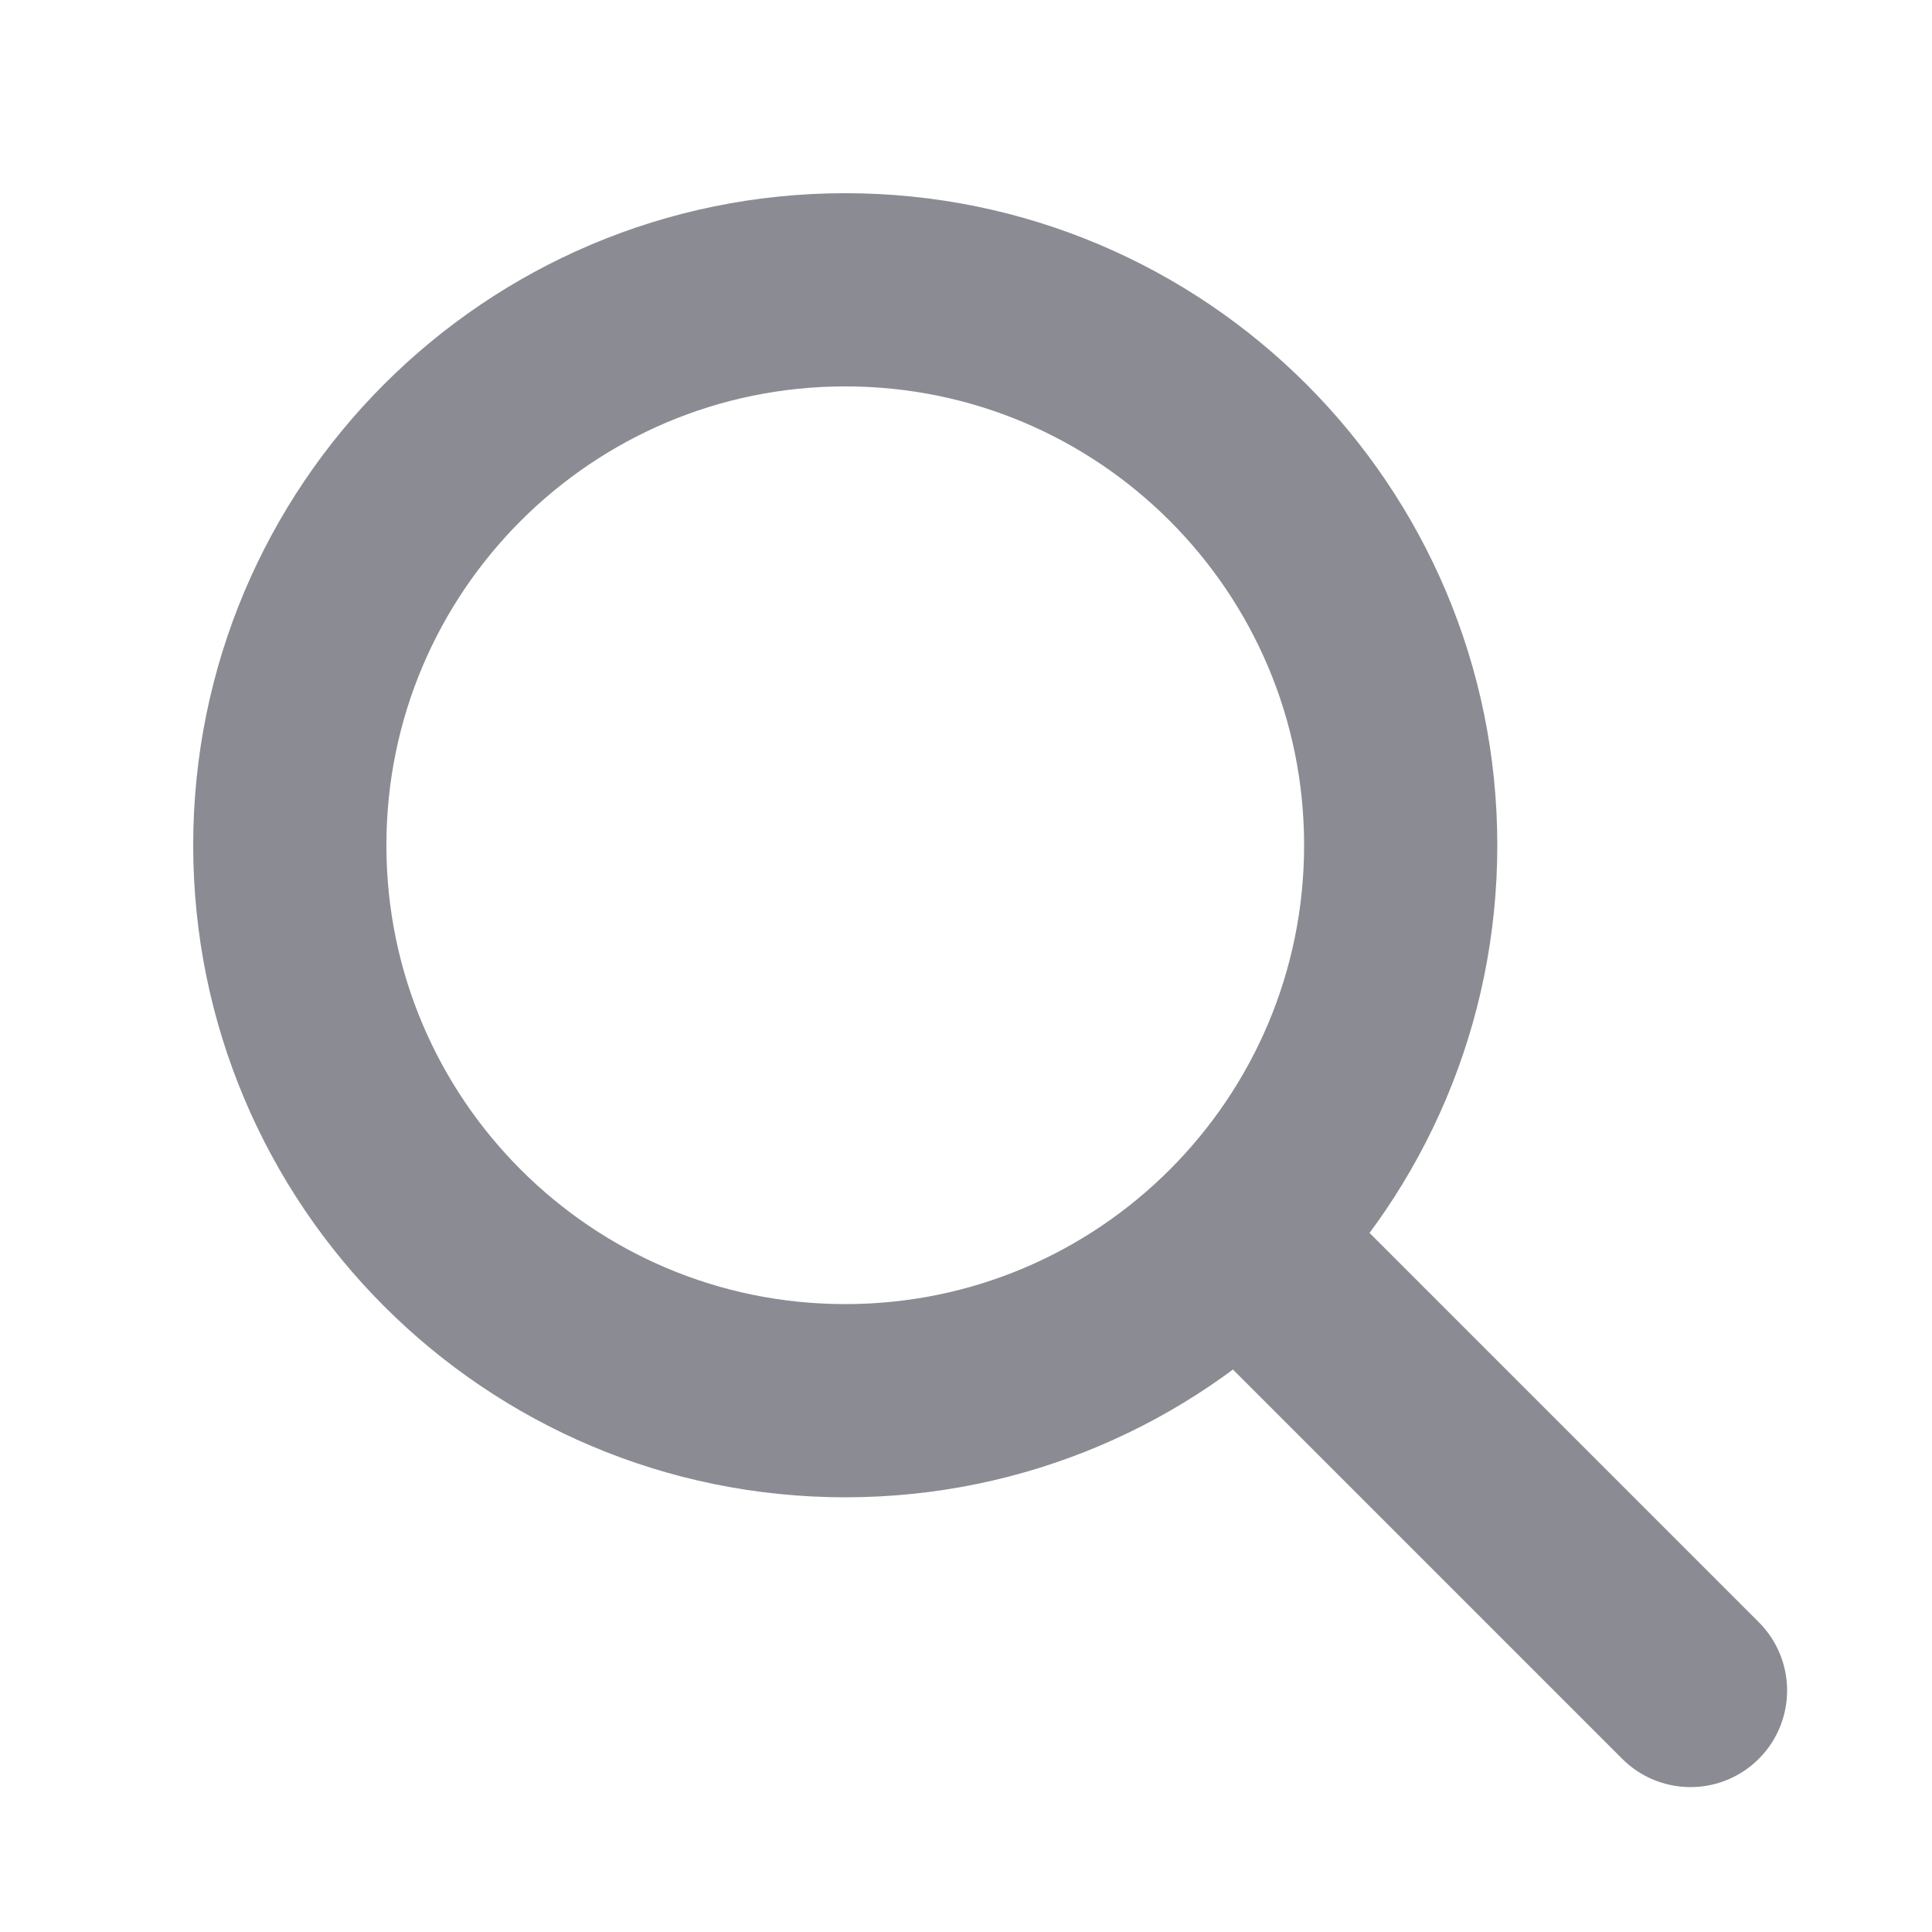
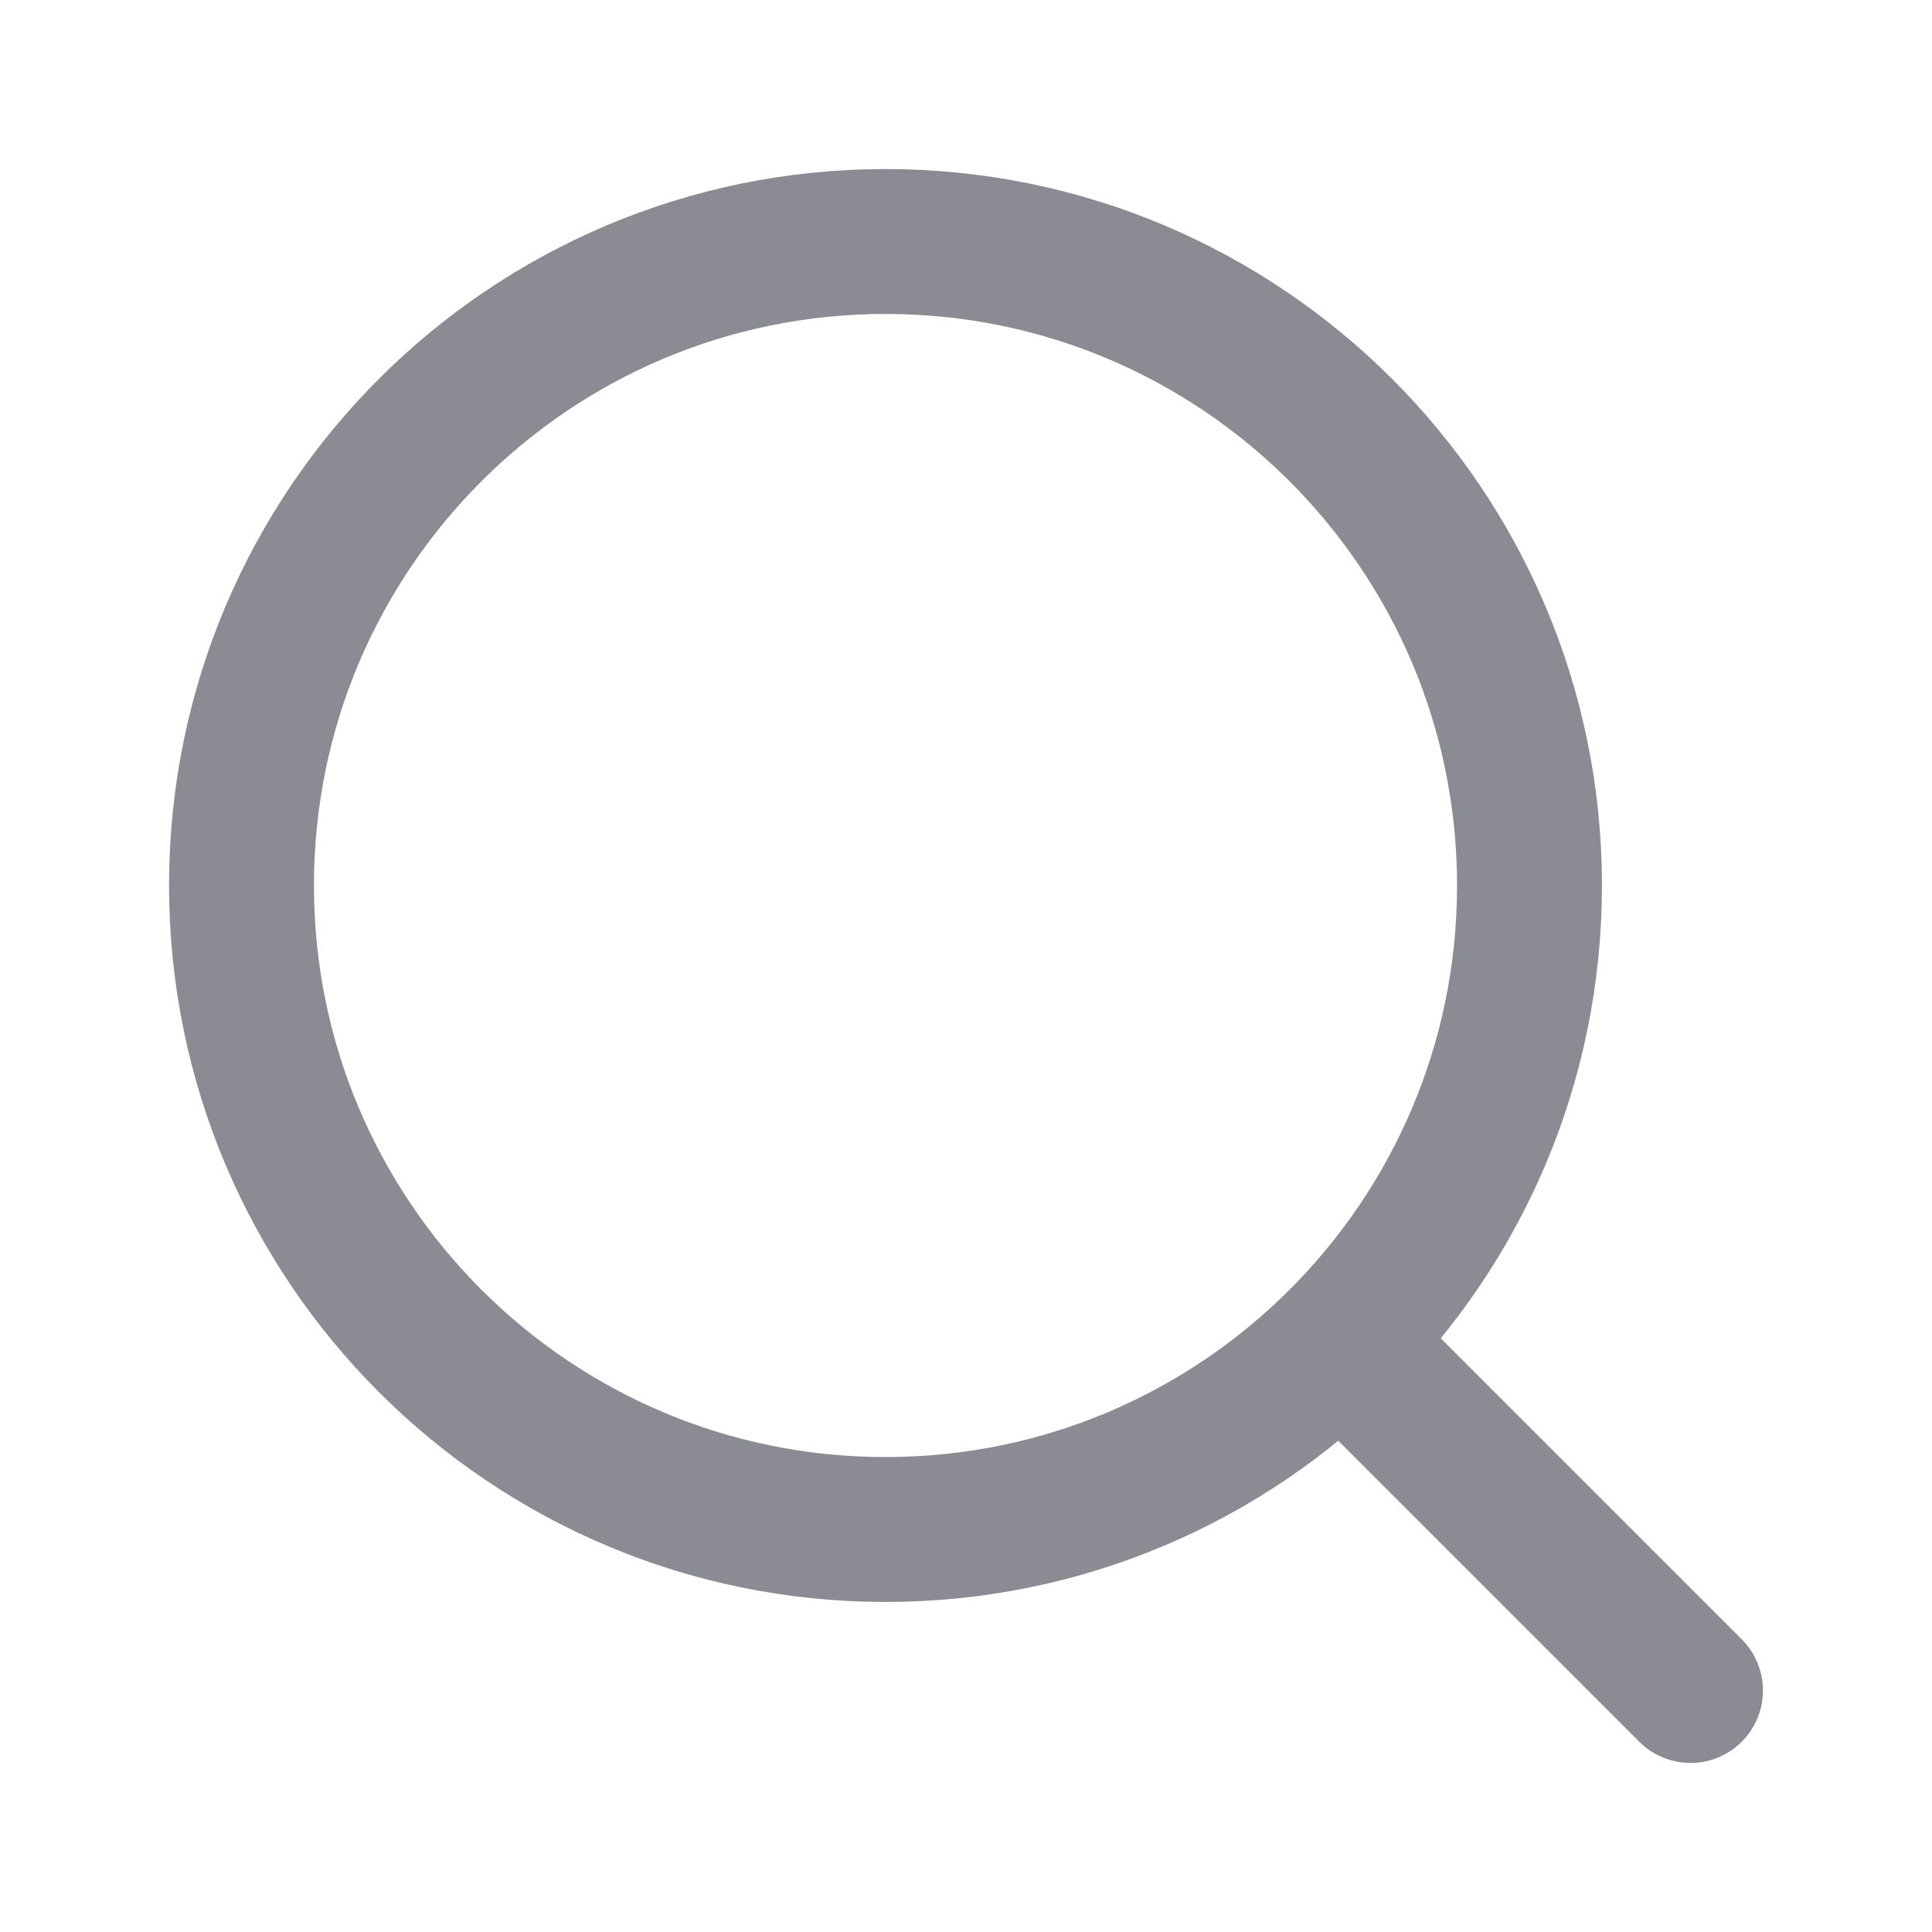
- <svg xmlns="http://www.w3.org/2000/svg" viewBox="0 0 16 16" fill="none" stroke="#8b8b93" stroke-width="1.6" stroke-linecap="round">
-   <circle cx="7" cy="7" r="4.6" />
-   <path d="m10.4 10.4 3.6 3.6" />
+ <svg xmlns="http://www.w3.org/2000/svg" viewBox="0 0 24 24" fill="none" stroke="#8b8b93" stroke-width="1.8" stroke-linecap="round" stroke-linejoin="round">
+   <path d="m21 21-4.34-4.34" />
+   <circle cx="11" cy="11" r="8" />
</svg>
